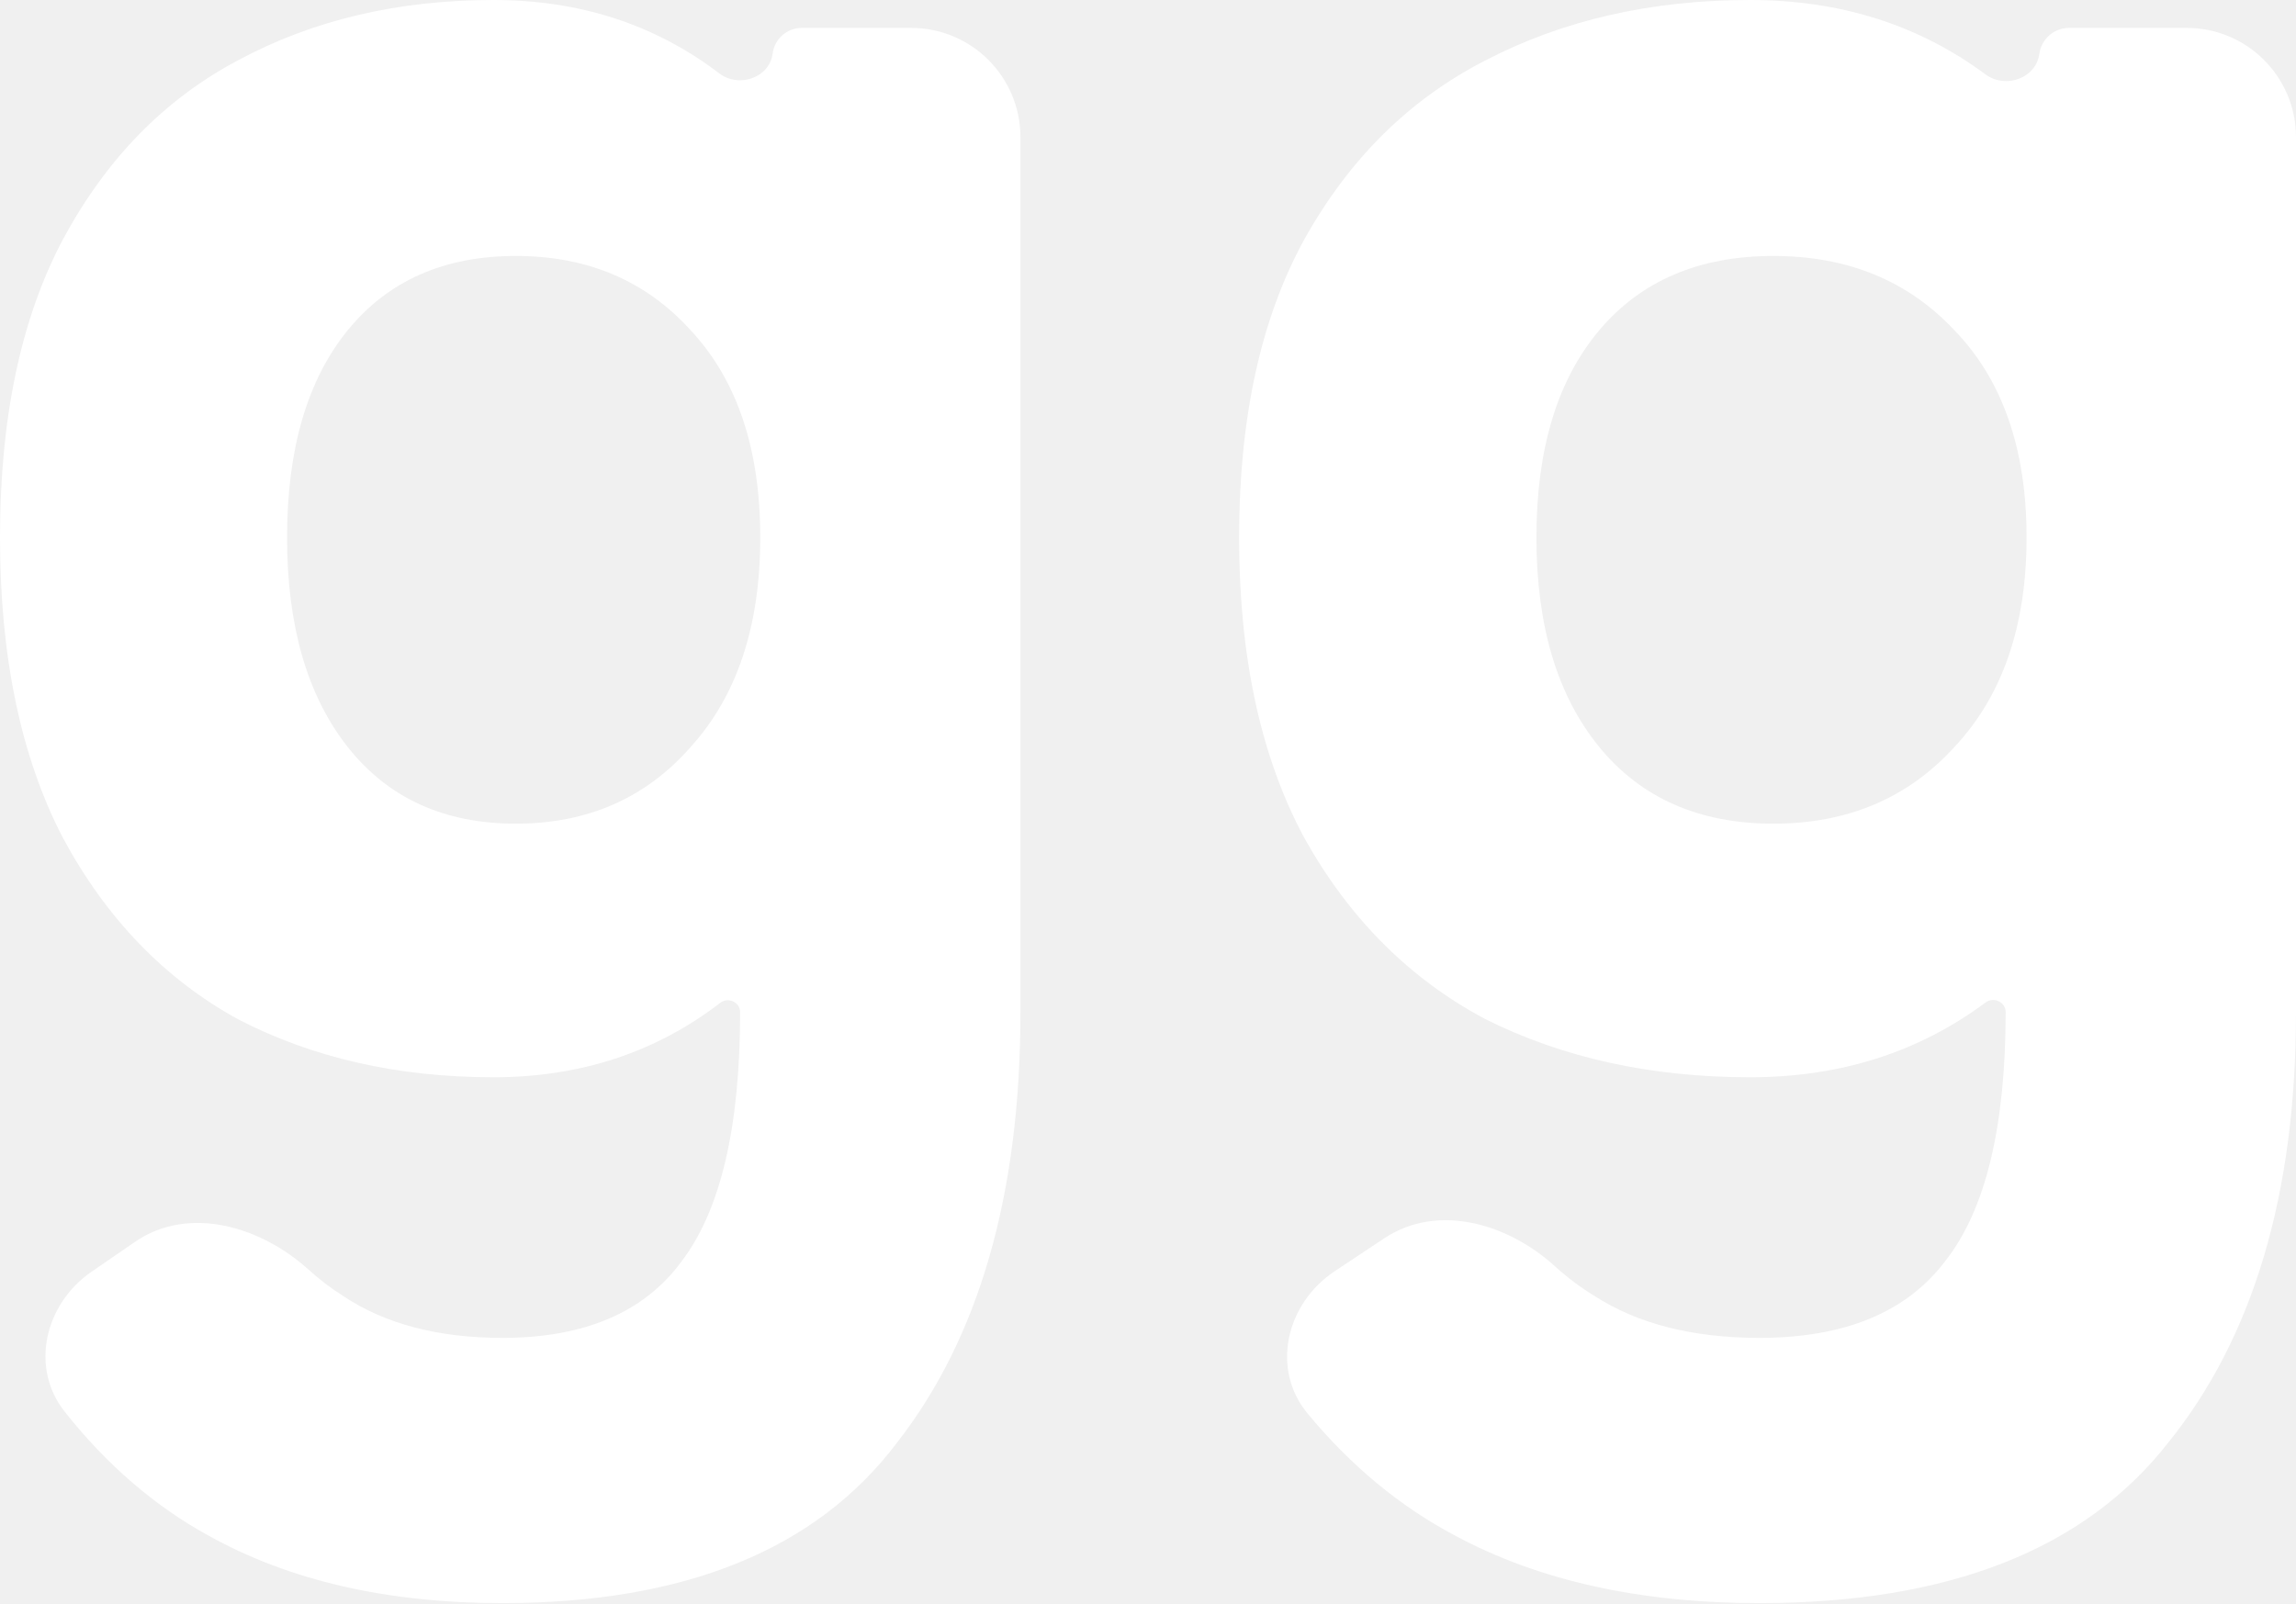
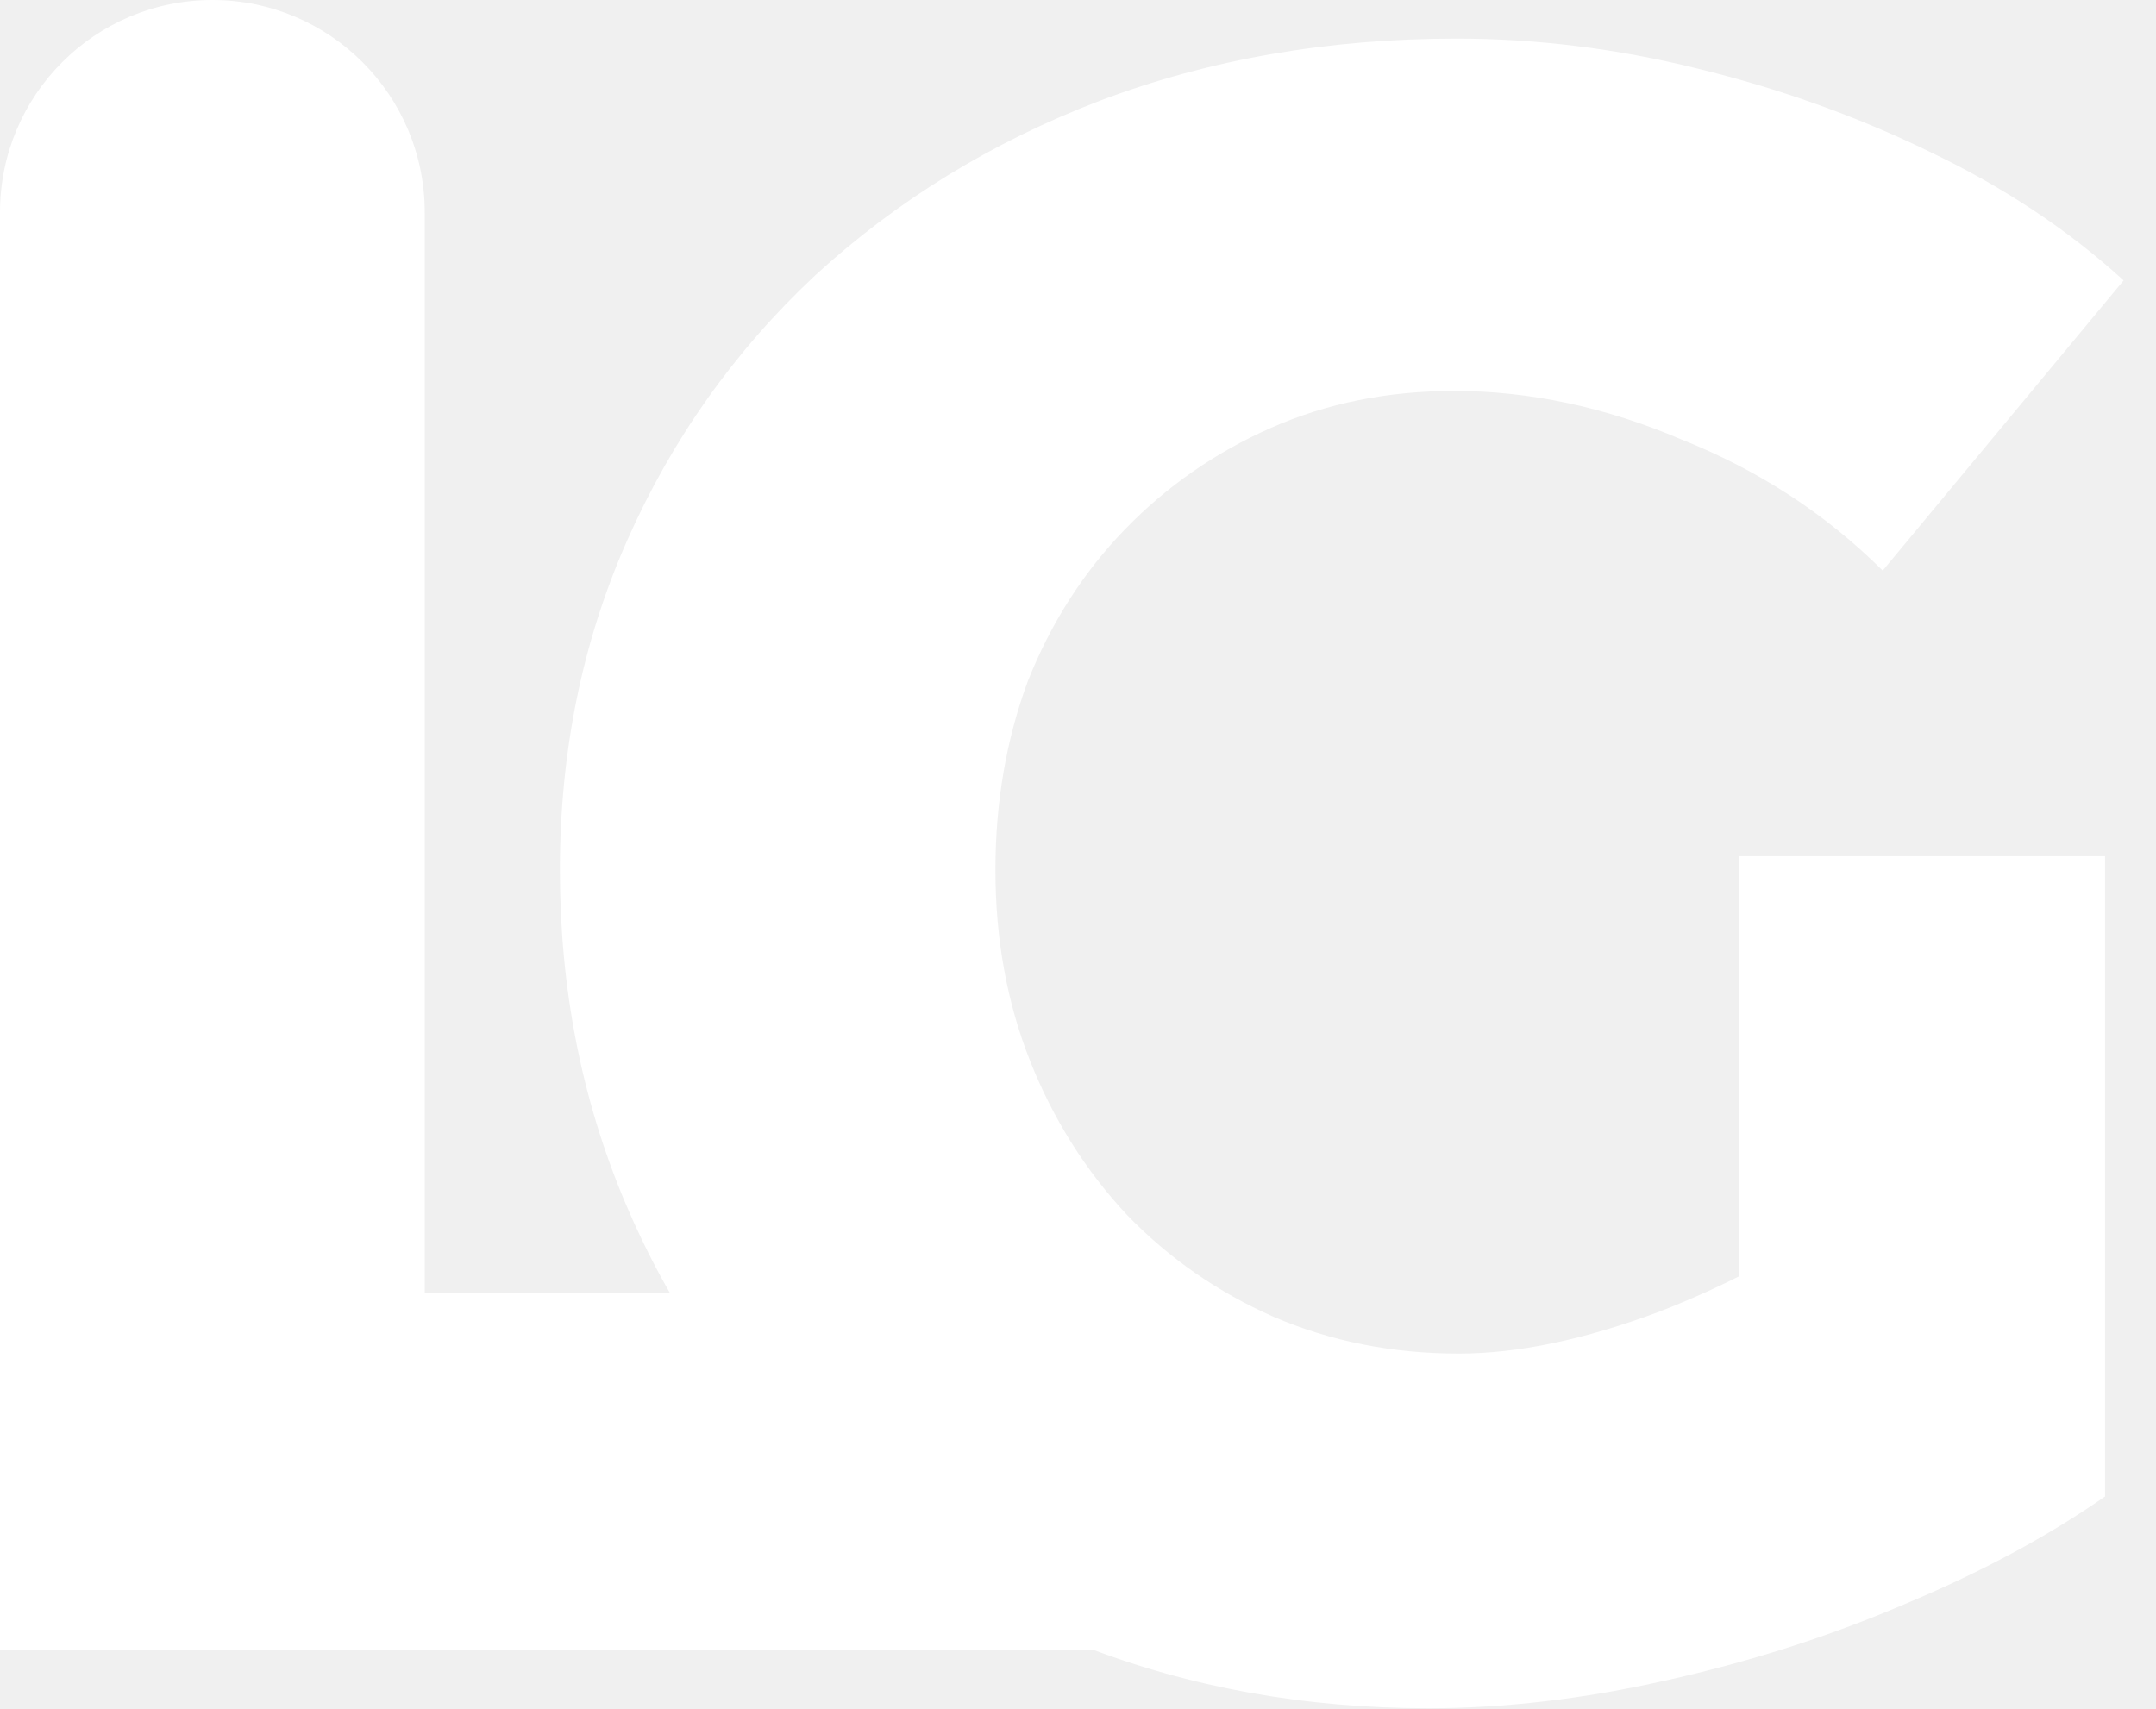
- <svg xmlns="http://www.w3.org/2000/svg" width="63" height="44" viewBox="0 0 63 44" fill="none">
-   <path d="M48.277 44C45.005 44 42.222 43.383 39.928 42.148C38.414 41.347 37.064 40.229 35.877 38.794C34.862 37.566 35.294 35.774 36.621 34.892L37.985 33.986C39.444 33.016 41.367 33.575 42.664 34.753C43.009 35.067 43.372 35.339 43.752 35.57C44.941 36.337 46.45 36.72 48.277 36.72C50.614 36.72 52.314 36.017 53.376 34.612C54.481 33.208 55.033 30.93 55.033 27.779C55.033 27.502 54.706 27.349 54.483 27.514C52.645 28.883 50.491 29.567 48.022 29.567C45.303 29.567 42.881 29.035 40.756 27.971C38.674 26.864 37.017 25.204 35.785 22.99C34.595 20.776 34 18.03 34 14.752C34 11.474 34.595 8.749 35.785 6.578C37.017 4.364 38.674 2.725 40.756 1.66C42.881 0.553 45.303 0 48.022 0C50.492 0 52.644 0.68 54.477 2.04C55.024 2.446 55.865 2.155 55.957 1.479C56.012 1.071 56.36 0.766 56.772 0.766H60C61.657 0.766 63 2.109 63 3.766V27.779C63 32.761 61.831 36.699 59.495 39.594C57.2 42.531 53.461 44 48.277 44ZM48.659 22.607C50.699 22.607 52.356 21.904 53.631 20.499C54.948 19.094 55.607 17.178 55.607 14.752C55.607 12.325 54.948 10.431 53.631 9.068C52.356 7.706 50.699 7.025 48.659 7.025C46.62 7.025 45.026 7.706 43.879 9.068C42.732 10.431 42.158 12.325 42.158 14.752C42.158 17.178 42.732 19.094 43.879 20.499C45.026 21.904 46.62 22.607 48.659 22.607Z" fill="white" />
-   <path d="M13.785 44C10.626 44 7.938 43.383 5.723 42.148C4.247 41.339 2.932 40.206 1.777 38.749C0.81 37.529 1.231 35.786 2.514 34.903L3.699 34.088C5.172 33.073 7.145 33.651 8.471 34.851C8.772 35.124 9.087 35.364 9.415 35.57C10.564 36.337 12.021 36.72 13.785 36.72C16.041 36.72 17.682 36.017 18.708 34.612C19.774 33.208 20.308 30.93 20.308 27.779C20.308 27.506 19.982 27.357 19.765 27.523C17.993 28.886 15.917 29.567 13.539 29.567C10.913 29.567 8.574 29.035 6.523 27.971C4.513 26.864 2.913 25.204 1.723 22.99C0.574 20.776 0 18.03 0 14.752C0 11.474 0.574 8.749 1.723 6.578C2.913 4.364 4.513 2.725 6.523 1.66C8.574 0.553 10.913 0 13.539 0C15.908 0 17.974 0.671 19.736 2.014C20.274 2.423 21.114 2.138 21.201 1.468C21.253 1.067 21.595 0.766 22 0.766H25C26.657 0.766 28 2.109 28 3.766V27.779C28 32.761 26.872 36.699 24.615 39.594C22.4 42.531 18.79 44 13.785 44ZM14.154 22.607C16.123 22.607 17.723 21.904 18.954 20.499C20.226 19.094 20.861 17.178 20.861 14.752C20.861 12.325 20.226 10.431 18.954 9.068C17.723 7.706 16.123 7.025 14.154 7.025C12.185 7.025 10.646 7.706 9.538 9.068C8.431 10.431 7.877 12.325 7.877 14.752C7.877 17.178 8.431 19.094 9.538 20.499C10.646 21.904 12.185 22.607 14.154 22.607Z" fill="white" />
+ <svg xmlns="http://www.w3.org/2000/svg" width="53" height="42" viewBox="0 0 53 42" fill="none">
+   <g clip-path="url(#clip0_715_100)">
+     <path d="M42.75 21.05H51.748V36.791H42.75V21.05Z" fill="white" />
+     <path d="M46.282 14.029C44.877 12.632 43.225 11.556 41.327 10.802C39.467 10.009 37.606 9.612 35.746 9.612C34.114 9.612 32.614 9.914 31.247 10.518C29.88 11.122 28.684 11.953 27.659 13.01C26.634 14.067 25.837 15.312 25.267 16.747C24.736 18.181 24.47 19.729 24.47 21.39C24.47 23.088 24.755 24.655 25.324 26.089C25.894 27.524 26.691 28.788 27.716 29.883C28.741 30.94 29.937 31.77 31.304 32.374C32.709 32.978 34.227 33.28 35.86 33.28C37.303 33.28 38.935 32.941 40.758 32.261C42.618 31.544 44.307 30.619 45.826 29.487L51.749 36.791C50.344 37.772 48.693 38.659 46.794 39.452C44.934 40.245 42.979 40.868 40.928 41.321C38.916 41.774 36.98 42 35.12 42C32.082 42 29.254 41.49 26.634 40.471C24.052 39.414 21.794 37.961 19.857 36.111C17.921 34.262 16.421 32.072 15.358 29.543C14.295 27.014 13.764 24.296 13.764 21.39C13.764 18.483 14.314 15.784 15.415 13.293C16.516 10.802 18.054 8.631 20.028 6.781C22.04 4.932 24.375 3.497 27.033 2.478C29.728 1.459 32.652 0.949 35.803 0.949C37.777 0.949 39.752 1.195 41.726 1.685C43.738 2.176 45.636 2.855 47.421 3.724C49.243 4.592 50.838 5.649 52.204 6.895L46.282 14.029Z" fill="white" />
+     <path d="M5.22 0H5.22C2.337 0 0 2.337 0 5.22V35.356C0 38.239 2.337 40.576 5.22 40.576C8.103 40.576 10.441 38.239 10.441 35.356V5.22C10.441 2.337 8.103 0 5.22 0Z" fill="white" />
+     <path d="M27.525 31.797H0V40.577H27.525V31.797Z" fill="white" />
+   </g>
+   <defs>
+     <clipPath id="clip0_715_100">
+       <rect width="53" height="42" fill="white" />
+     </clipPath>
+   </defs>
</svg>
